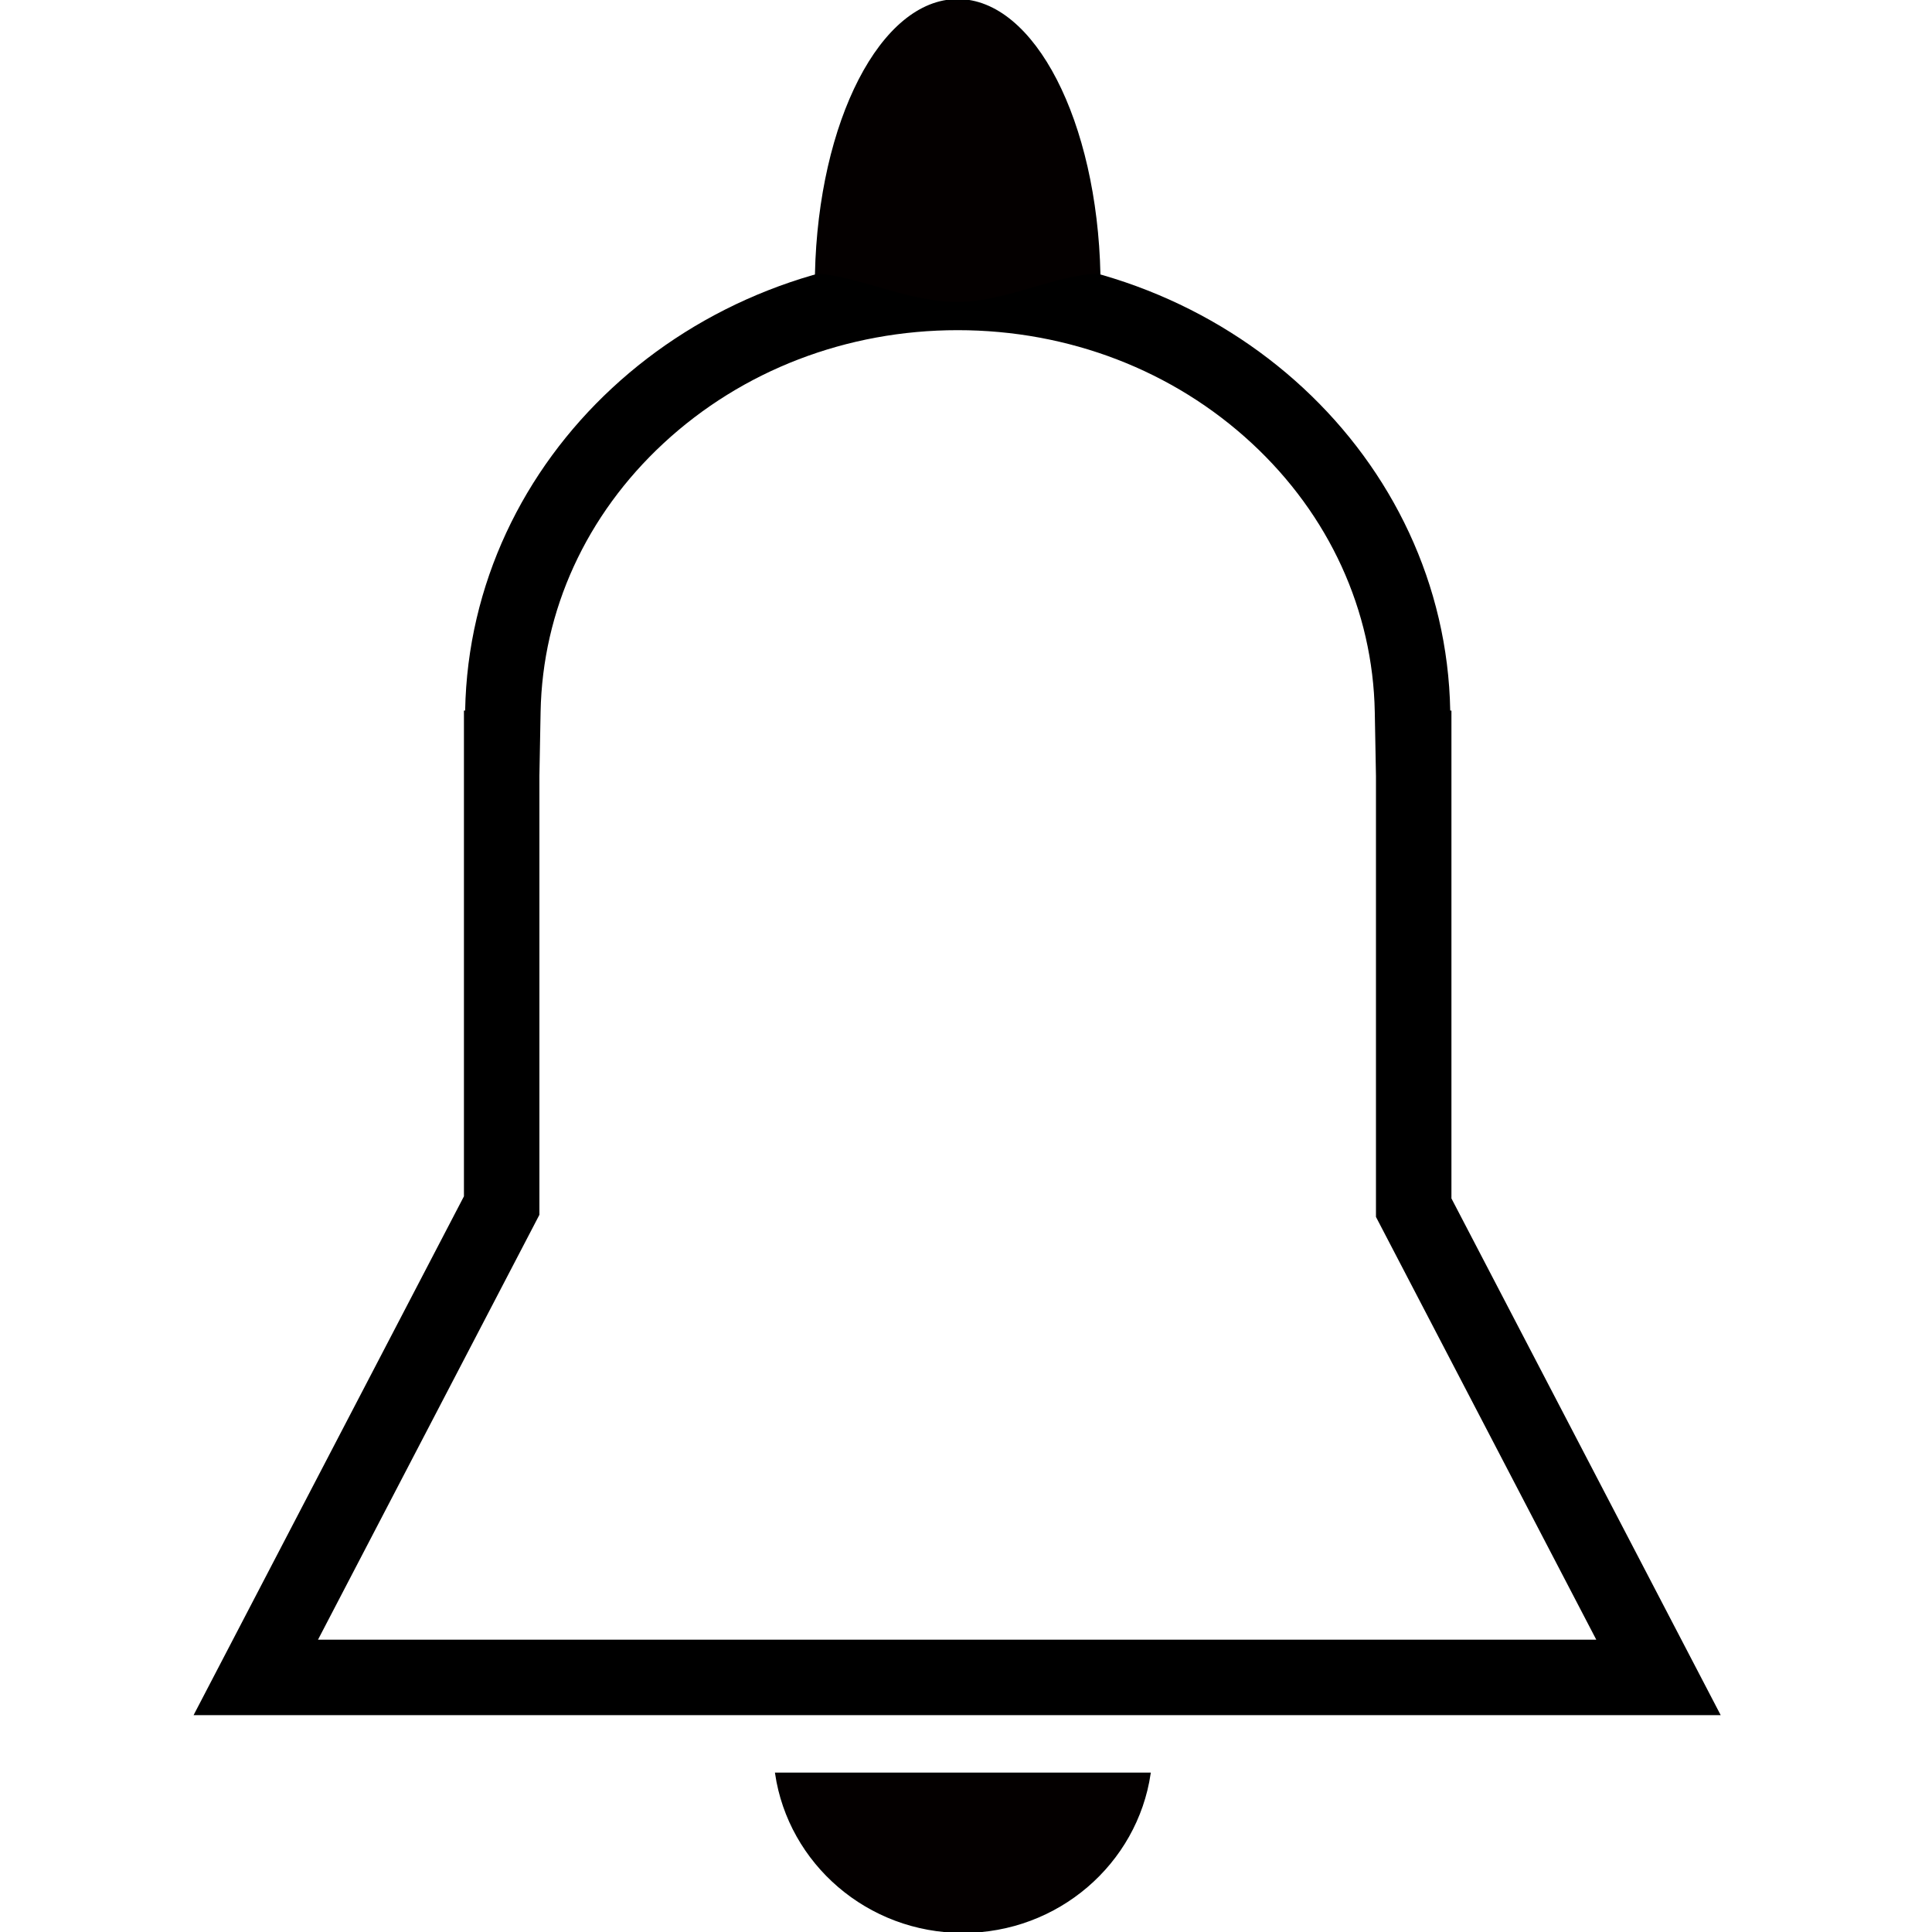
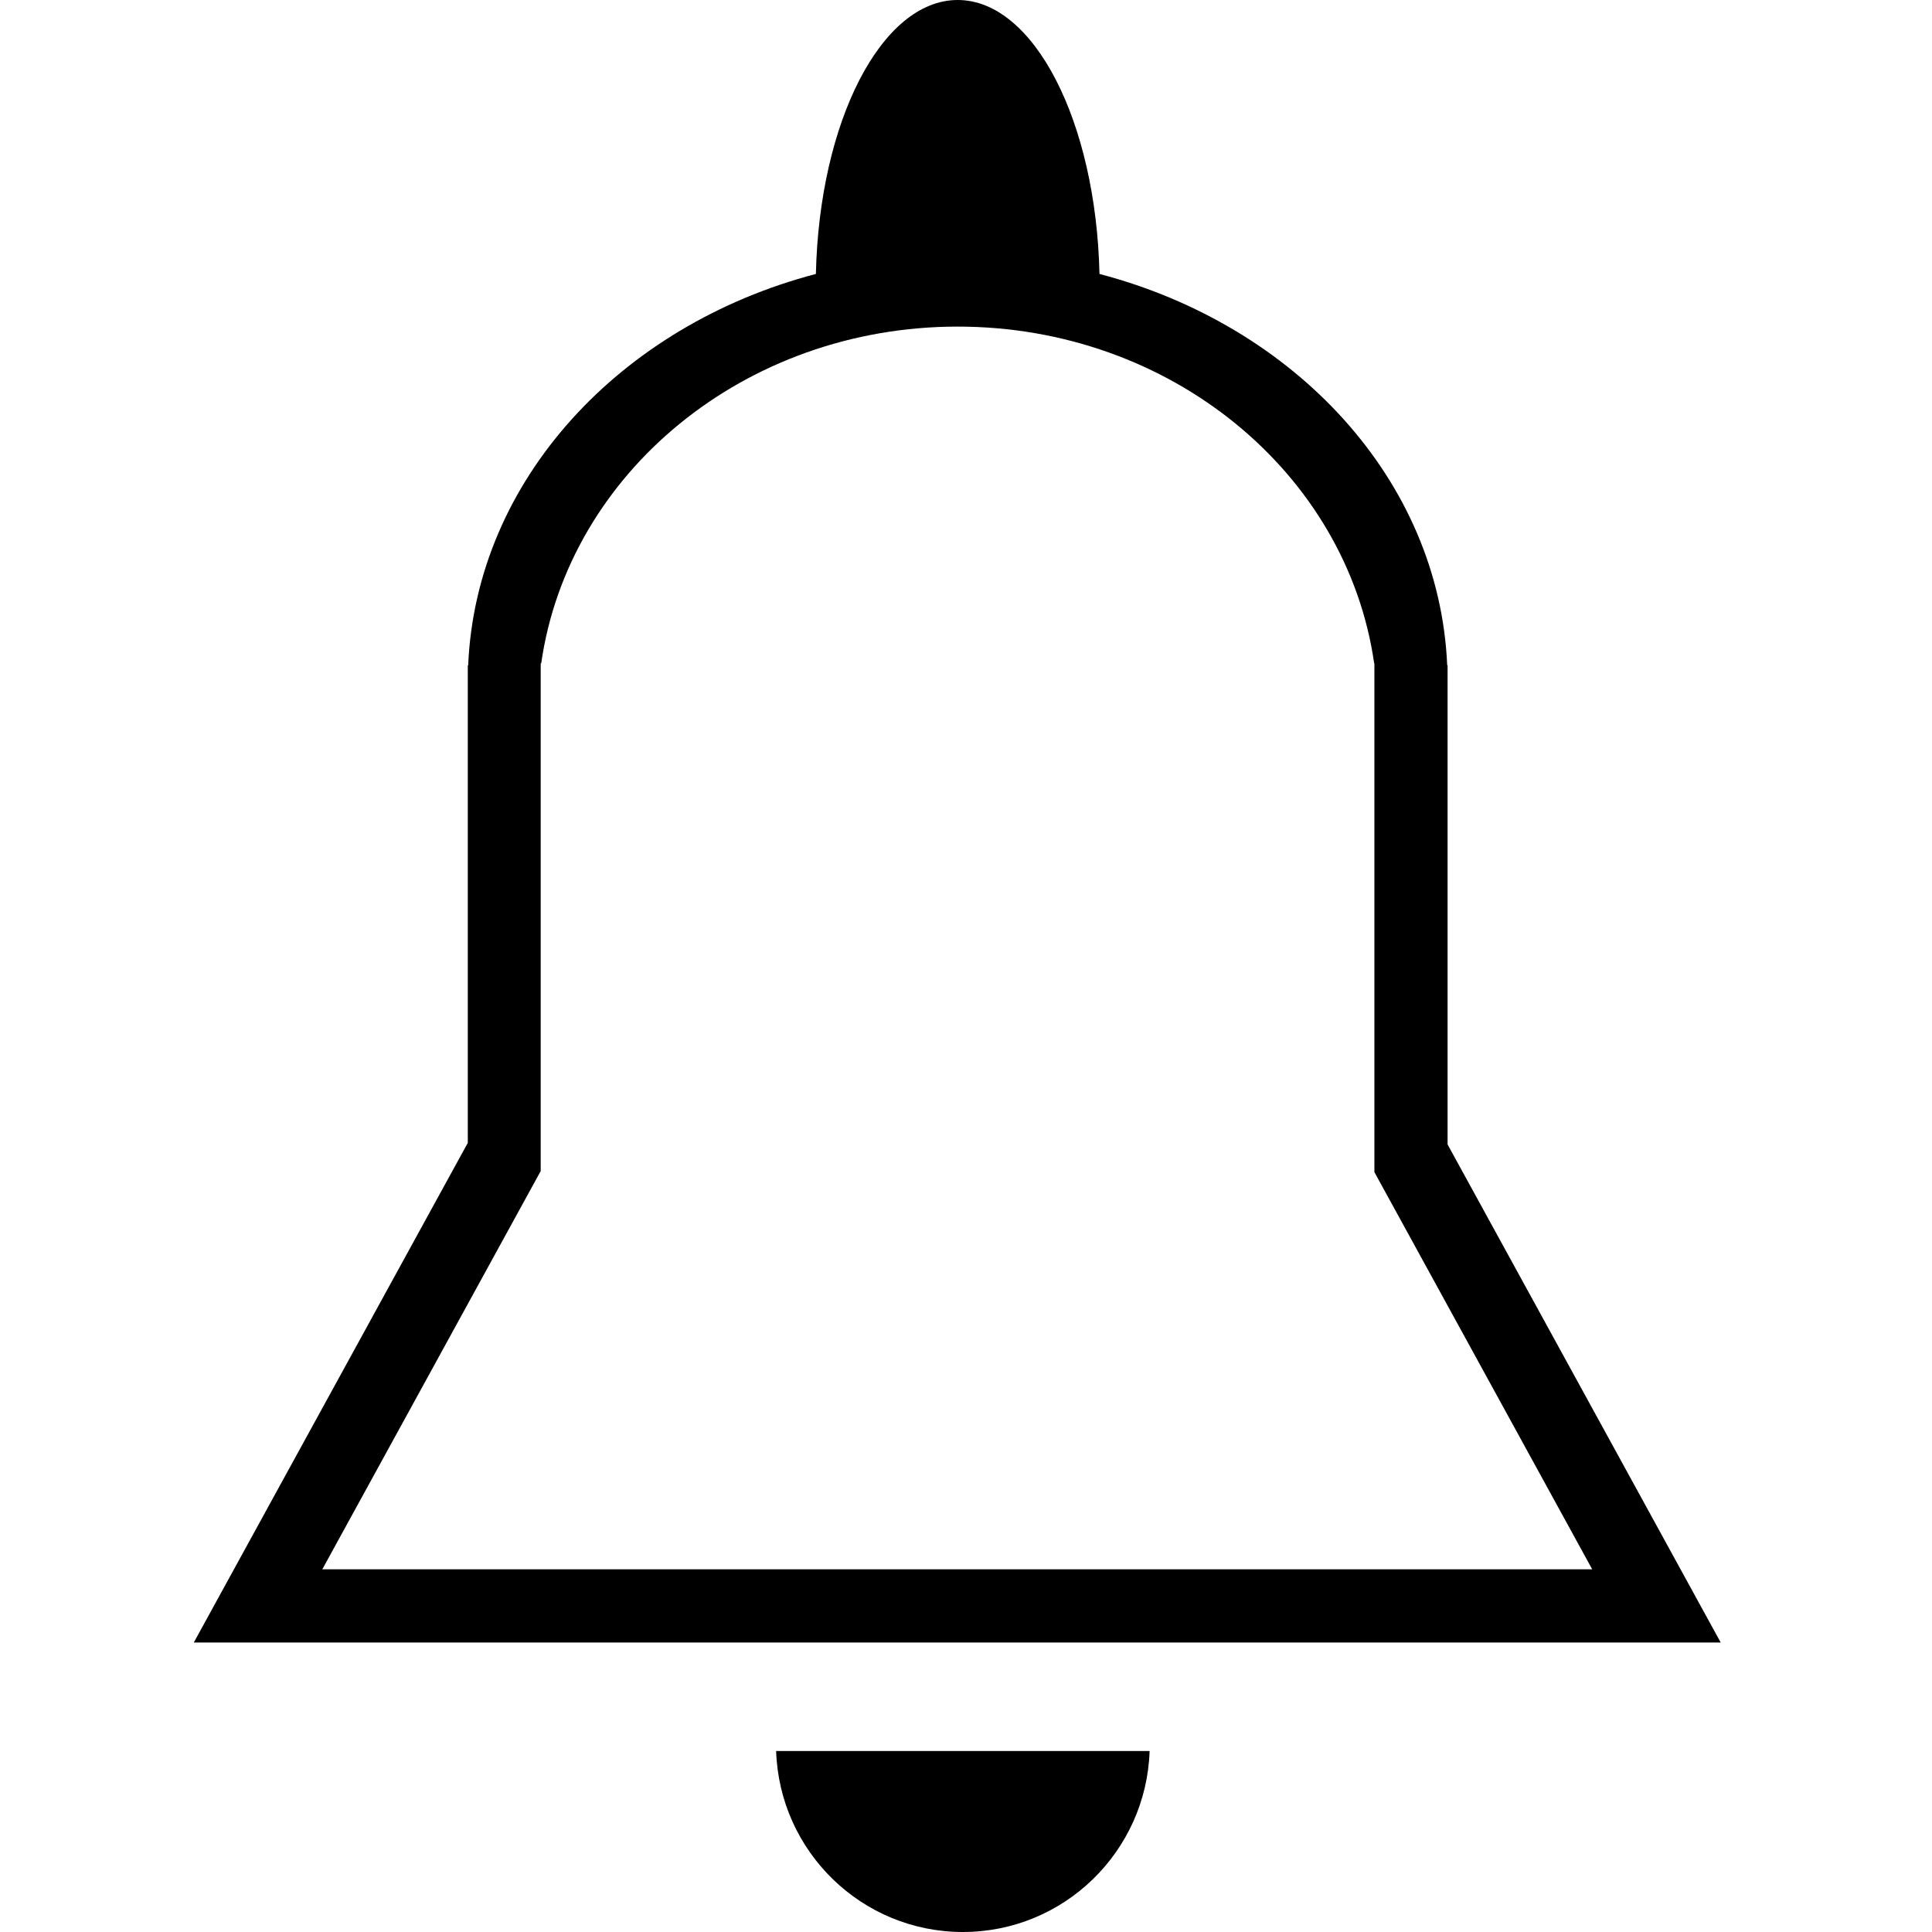
<svg xmlns="http://www.w3.org/2000/svg" version="1.1" id="图层_1" x="0px" y="0px" width="1024px" height="1024px" viewBox="0 0 1024 1024" enable-background="new 0 0 1024 1024" xml:space="preserve">
  <g>
-     <path d="M507.593,174.997c58.821,0,114.188,21.292,155.904,59.953c41.021,38.019,64.163,88.588,65.162,142.394l0.63,33.936v223.908   v9.797l4.527,8.688l71.073,136.386l41.175,79.017h-76.775h-0.579H625.409H389.198H245.896h-77.353l41.174-79.016l71.651-137.498   l4.527-8.688v-9.797V411.332l0.631-33.988c0.999-53.805,24.14-104.375,65.162-142.393   C393.404,196.289,448.772,174.997,507.593,174.997 M507.593,134.997c-142.656,0-258.575,107.773-261.059,241.604h-0.638v257.475   l-71.651,137.498l-71.65,137.501h143.301h143.302h236.211H768.71h0.579h142.724l-71.65-137.501l-71.073-136.387V376.601h-0.637   C766.168,242.77,650.25,134.997,507.593,134.997L507.593,134.997z" />
+     <path d="M510.342,1024c53.578,0,97.214-42.65,98.977-95.929H411.365C413.128,981.35,456.763,1024,510.342,1024z" />
+     <path d="M475.594,870.574h63.541h30.954h341.925L767.244,606.575V352.598h-0.202c-4.188-98.101-80.531-180.186-184.295-207.394   C580.928,64.392,547.981,0,507.593,0c-40.387,0-73.339,64.391-75.156,145.204c-103.764,27.208-180.104,109.293-184.292,207.394   h-0.202v253.142L102.715,870.574h329.72H475.594z M286.582,620.679V351.598h0.266c14.431-100.746,107.755-178.492,220.744-178.492   c112.987,0,206.313,77.746,220.744,178.492h0.126v0.838c0.008,0.054,0.017,0.108,0.024,0.162h-0.024v268.657L843.897,831.76   H570.088h-9.669h-106.11h-21.874H170.831L286.582,620.679z" />
  </g>
-   <path fill="#040000" stroke="#000000" stroke-miterlimit="10" d="M411.303,940c7.035,47.509,48.693,84,99.039,84  c50.347,0,92.005-36.491,99.039-84H411.303z" />
-   <path fill="#040000" stroke="#000000" stroke-miterlimit="10" d="M507.304,160.5c26.241,0,50.915-14.117,75.45-15.06  C580.994,64.517,548.02,0,507.593,0c-40.398,0-73.357,64.427-75.158,145.271C457.75,147.75,481.285,160.5,507.304,160.5z" />
</svg>
